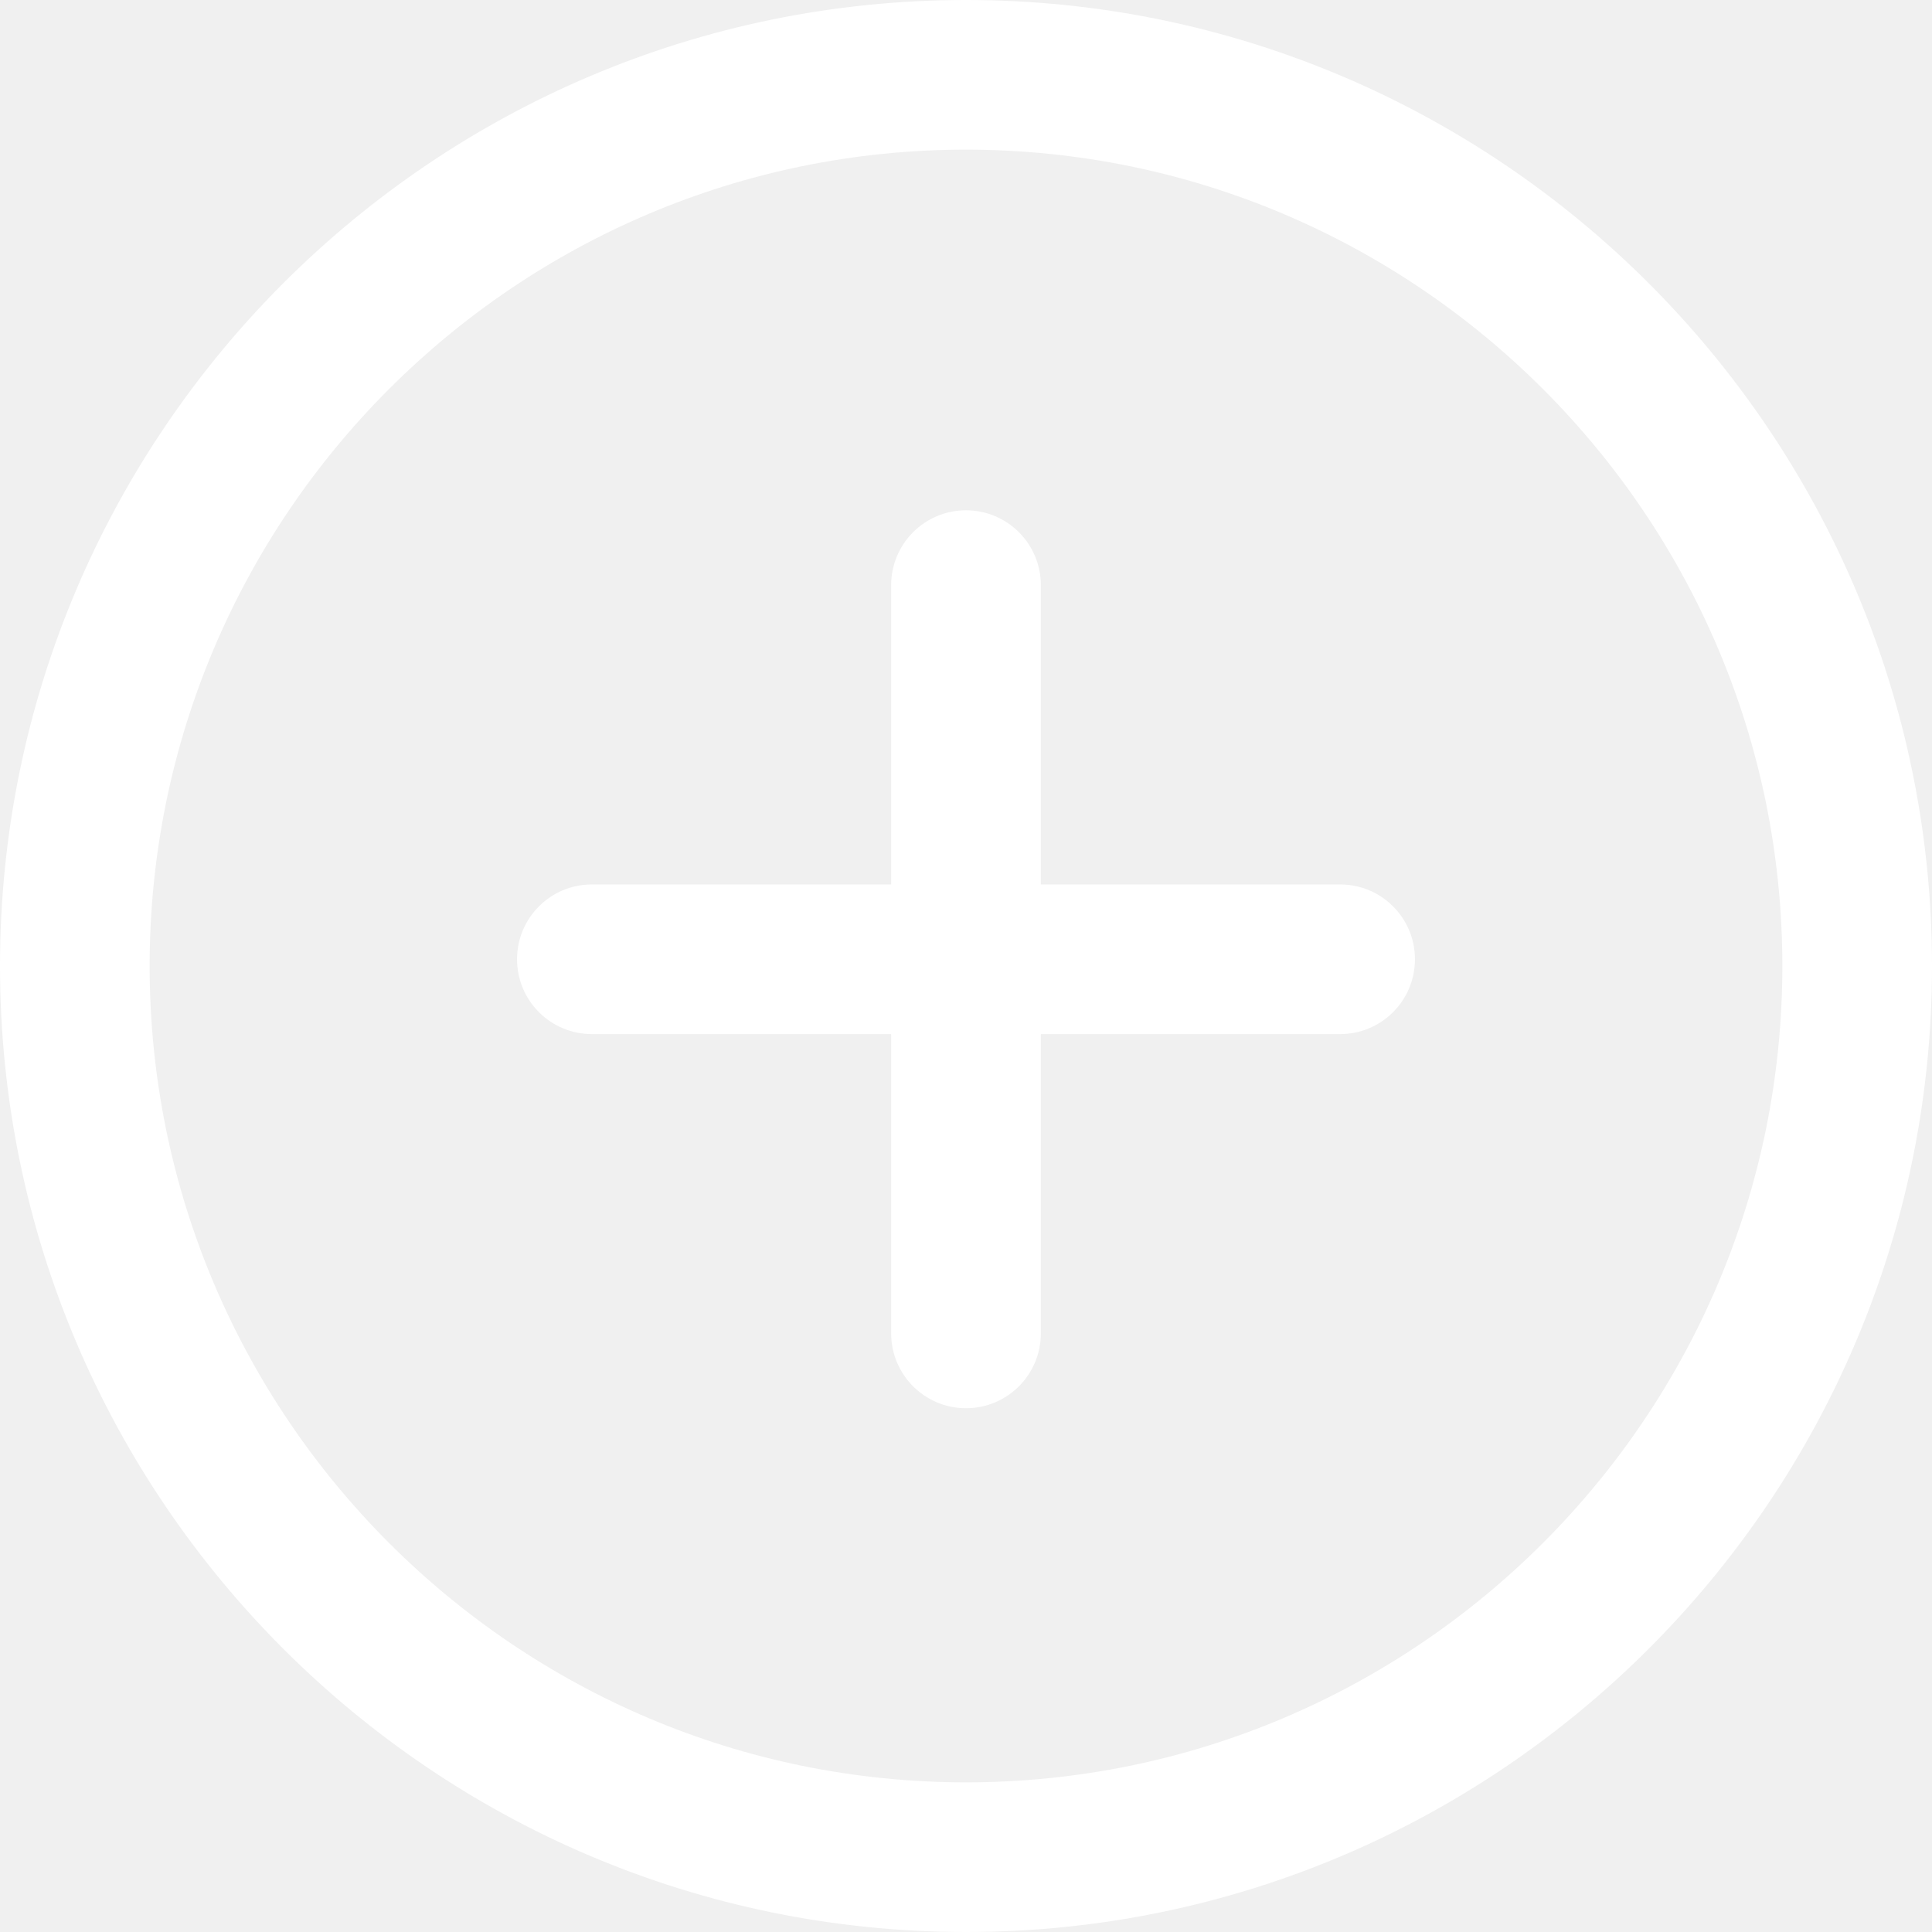
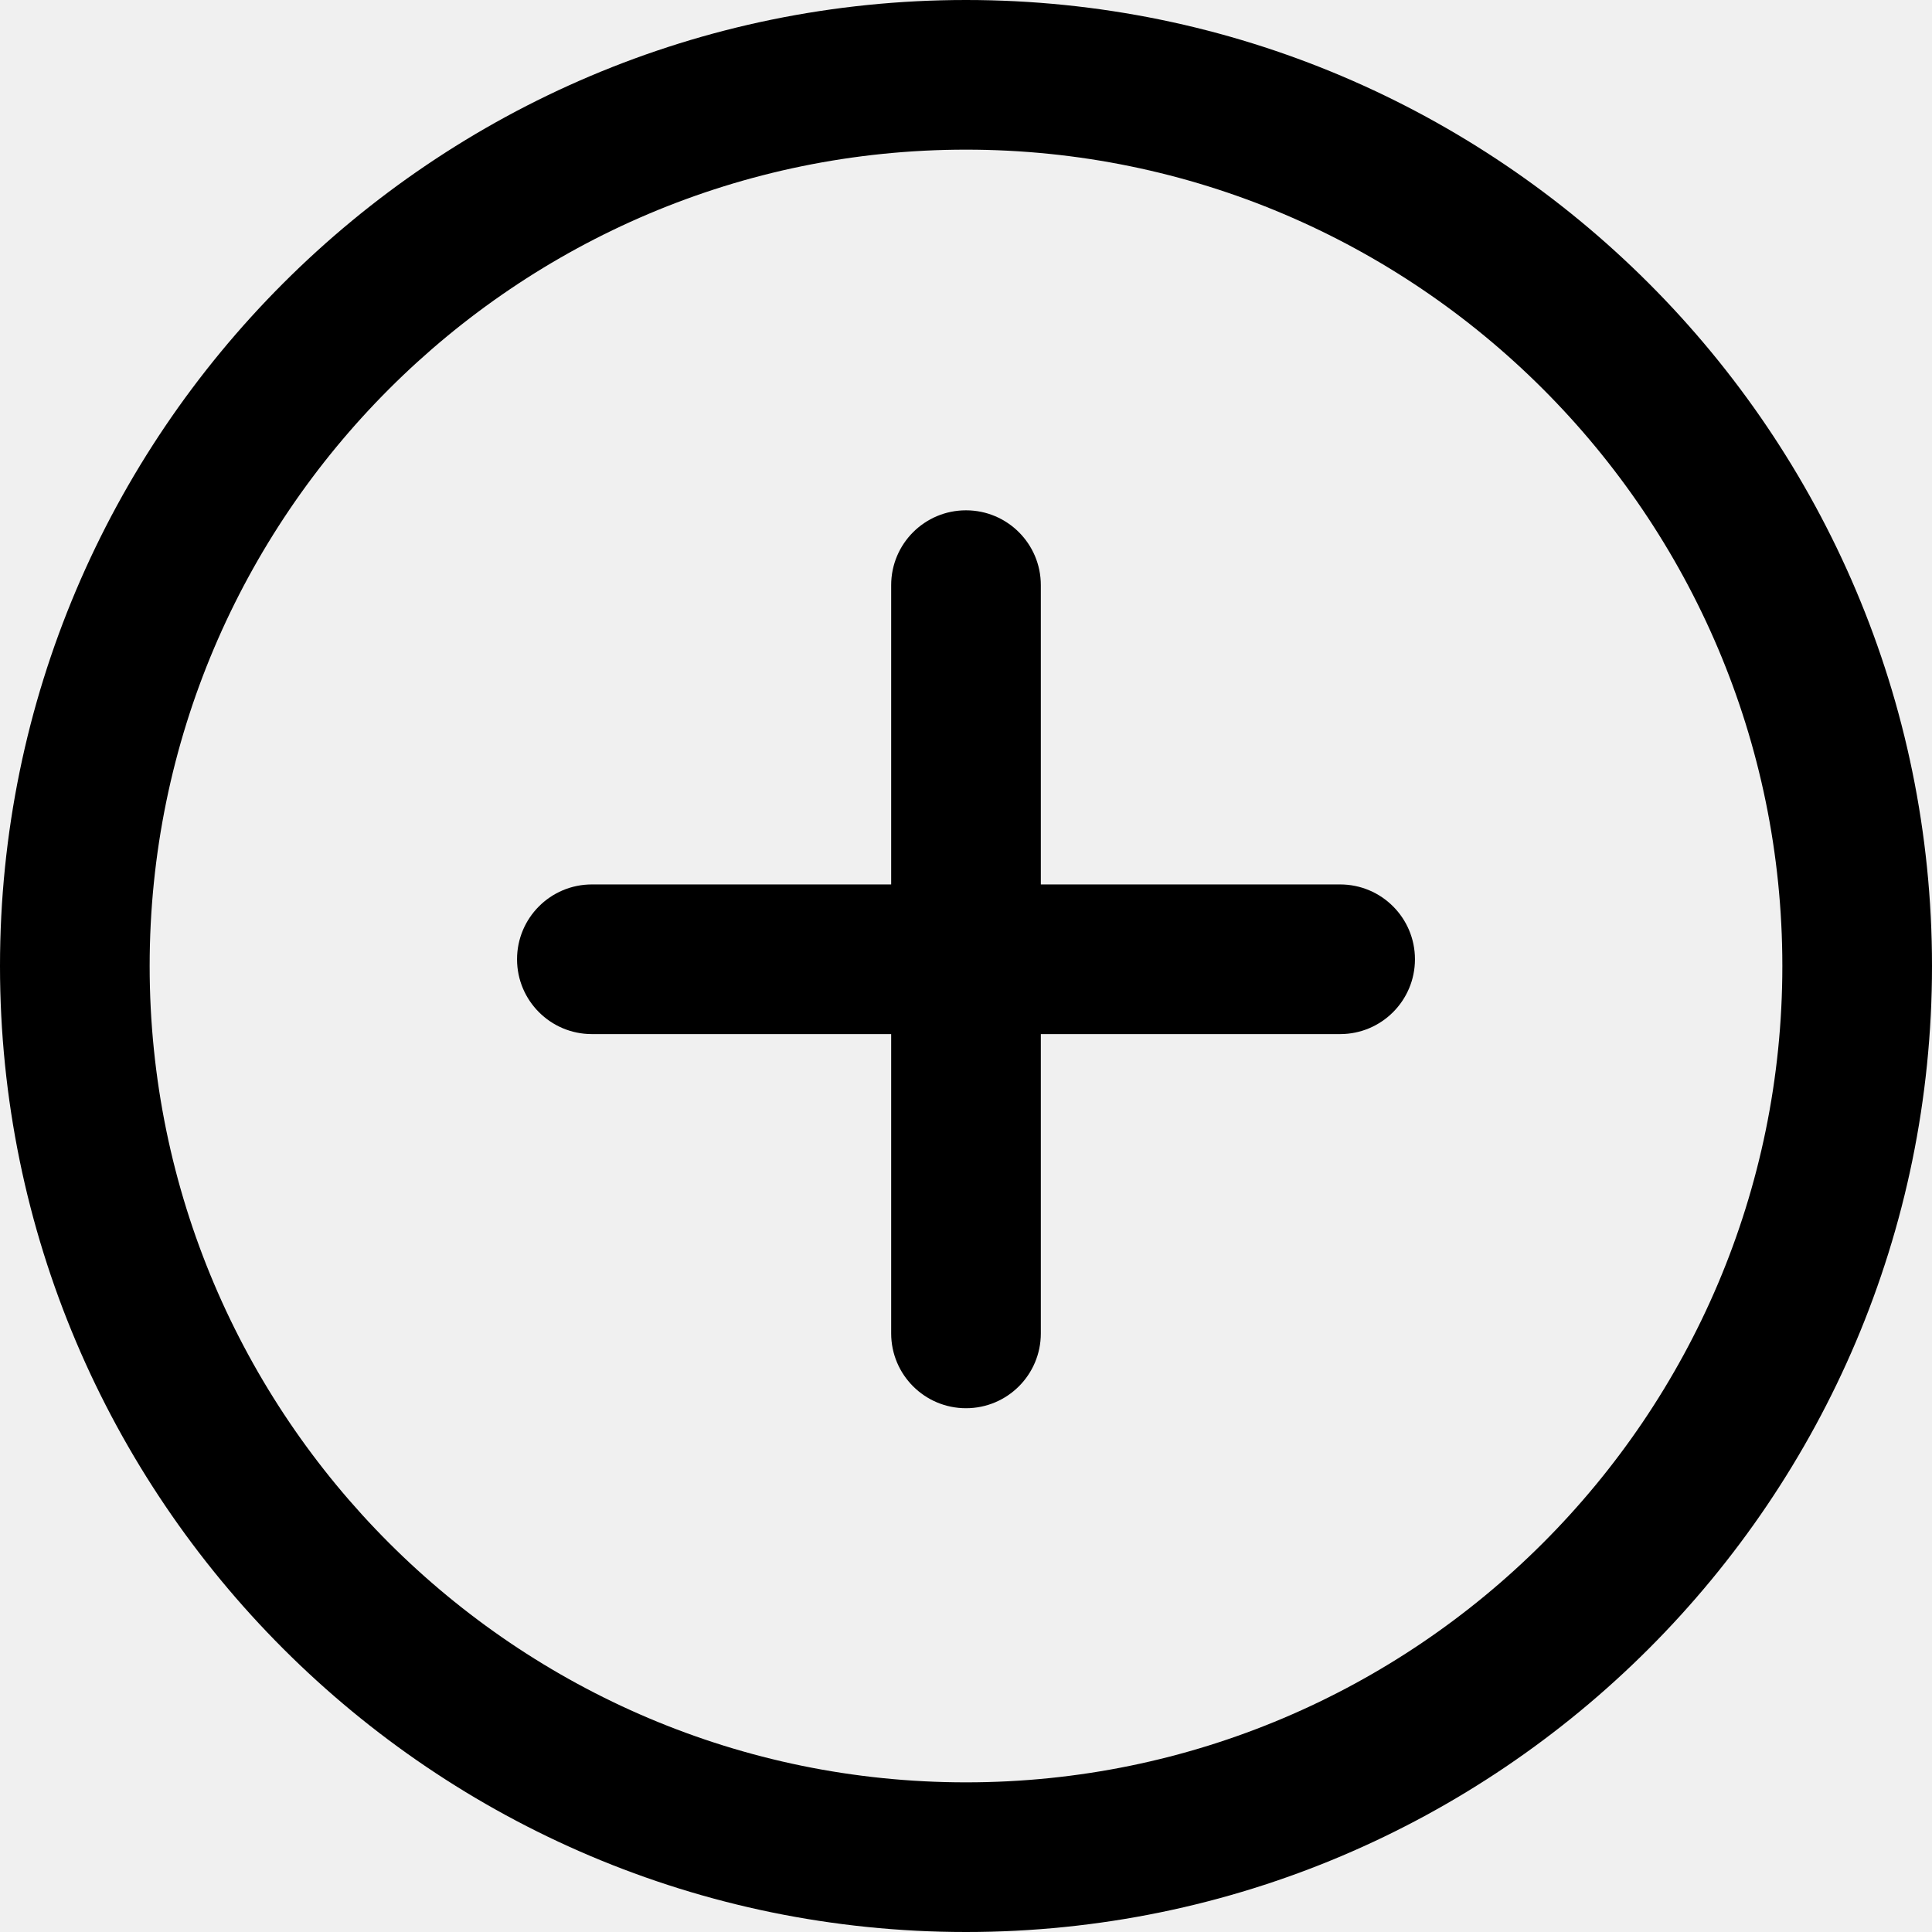
<svg xmlns="http://www.w3.org/2000/svg" version="1.1" width="512" height="512" x="0" y="0" viewBox="0 0 512 512" style="enable-background:new 0 0 512 512" xml:space="preserve">
  <g>
    <g>
      <g>
-         <path d="M256,0C114.833,0,0,114.833,0,256s114.833,256,256,256s256-114.853,256-256S397.167,0,256,0z M256,472.341    c-119.275,0-216.341-97.046-216.341-216.341S136.725,39.659,256,39.659S472.341,136.705,472.341,256S375.295,472.341,256,472.341z    " fill="#ffffff" data-original="#000000" style="" />
+         <path d="M256,0C114.833,0,0,114.833,0,256s114.833,256,256,256s256-114.853,256-256S397.167,0,256,0z M256,472.341    c-119.275,0-216.341-97.046-216.341-216.341S136.725,39.659,256,39.659S472.341,136.705,472.341,256S375.295,472.341,256,472.341z    " fill="#000000" data-original="#000000" style="" />
      </g>
    </g>
    <g>
      <g>
-         <path d="M355.148,234.386H275.83v-79.318c0-10.946-8.864-19.83-19.83-19.83s-19.83,8.884-19.83,19.83v79.318h-79.318    c-10.966,0-19.83,8.884-19.83,19.83s8.864,19.83,19.83,19.83h79.318v79.318c0,10.946,8.864,19.83,19.83,19.83    s19.83-8.884,19.83-19.83v-79.318h79.318c10.966,0,19.83-8.884,19.83-19.83S366.114,234.386,355.148,234.386z" fill="#ffffff" data-original="#000000" style="" />
+         <path d="M355.148,234.386H275.83v-79.318c0-10.946-8.864-19.83-19.83-19.83s-19.83,8.884-19.83,19.83v79.318h-79.318    c-10.966,0-19.83,8.884-19.83,19.83s8.864,19.83,19.83,19.83h79.318v79.318c0,10.946,8.864,19.83,19.83,19.83    s19.83-8.884,19.83-19.83v-79.318h79.318c10.966,0,19.83-8.884,19.83-19.83S366.114,234.386,355.148,234.386z" fill="#000000" data-original="#000000" style="" />
      </g>
    </g>
    <g>
</g>
    <g>
</g>
    <g>
</g>
    <g>
</g>
    <g>
</g>
    <g>
</g>
    <g>
</g>
    <g>
</g>
    <g>
</g>
    <g>
</g>
    <g>
</g>
    <g>
</g>
    <g>
</g>
    <g>
</g>
    <g>
</g>
  </g>
</svg>
